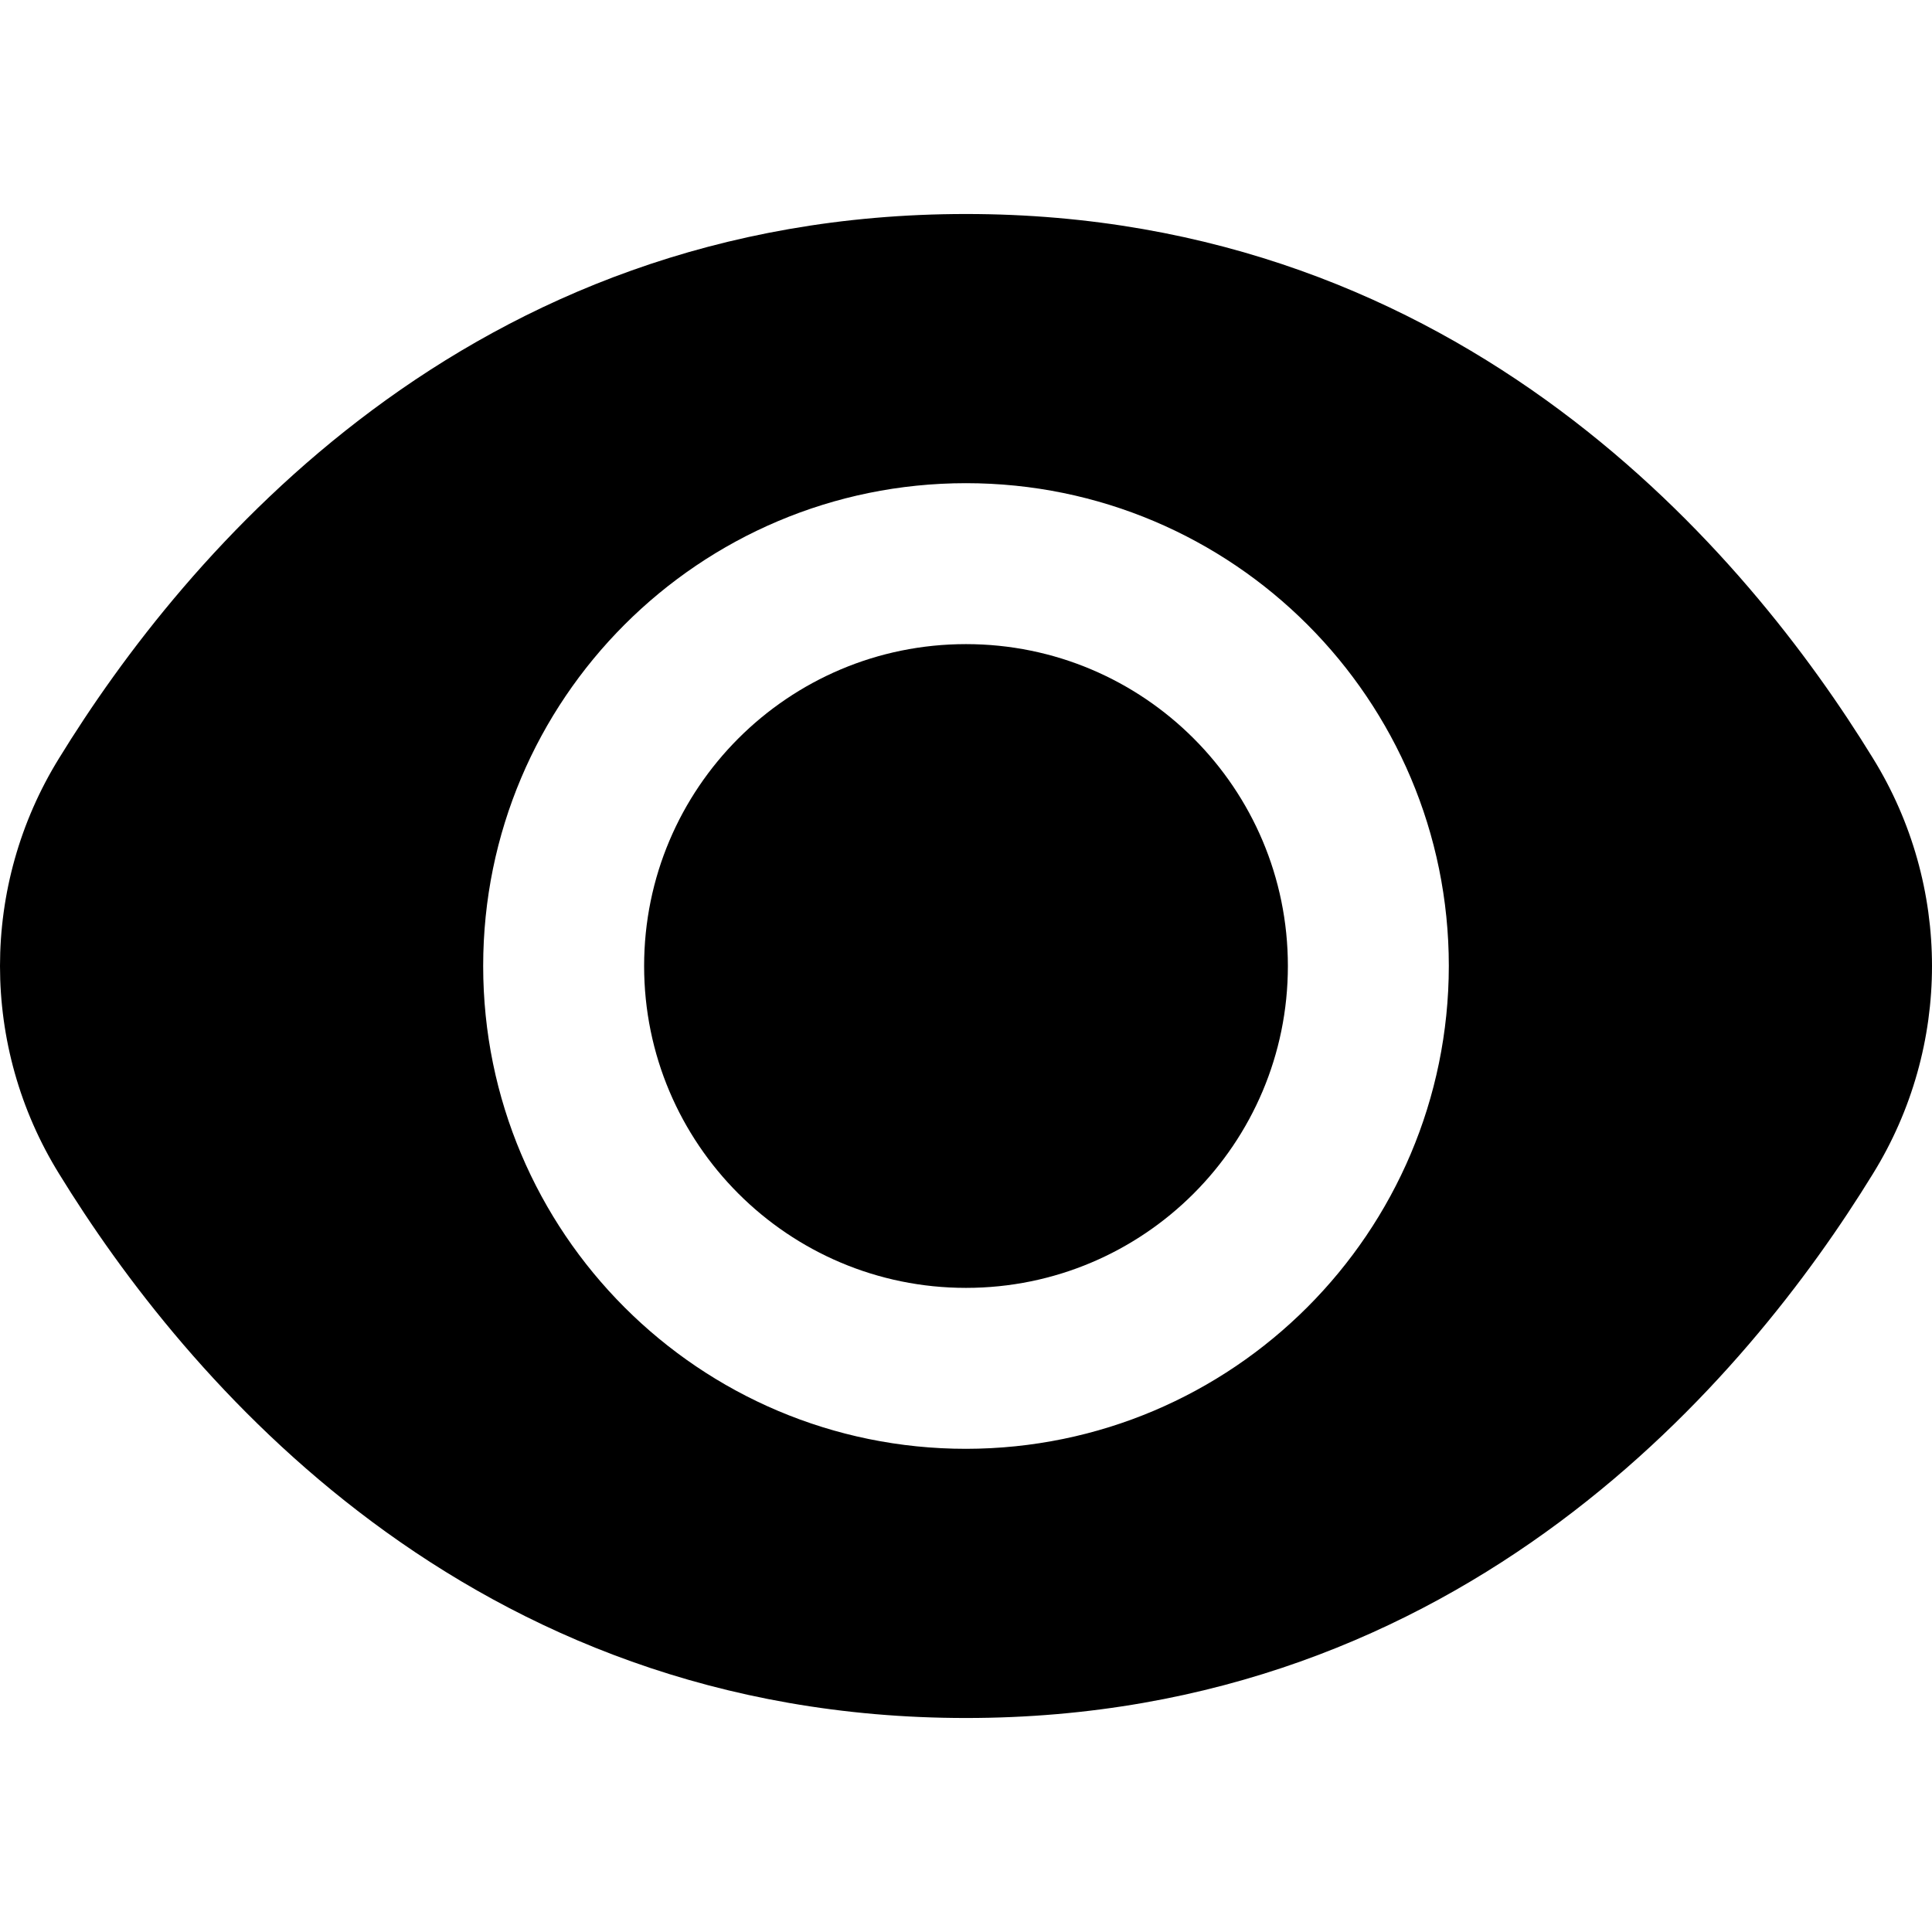
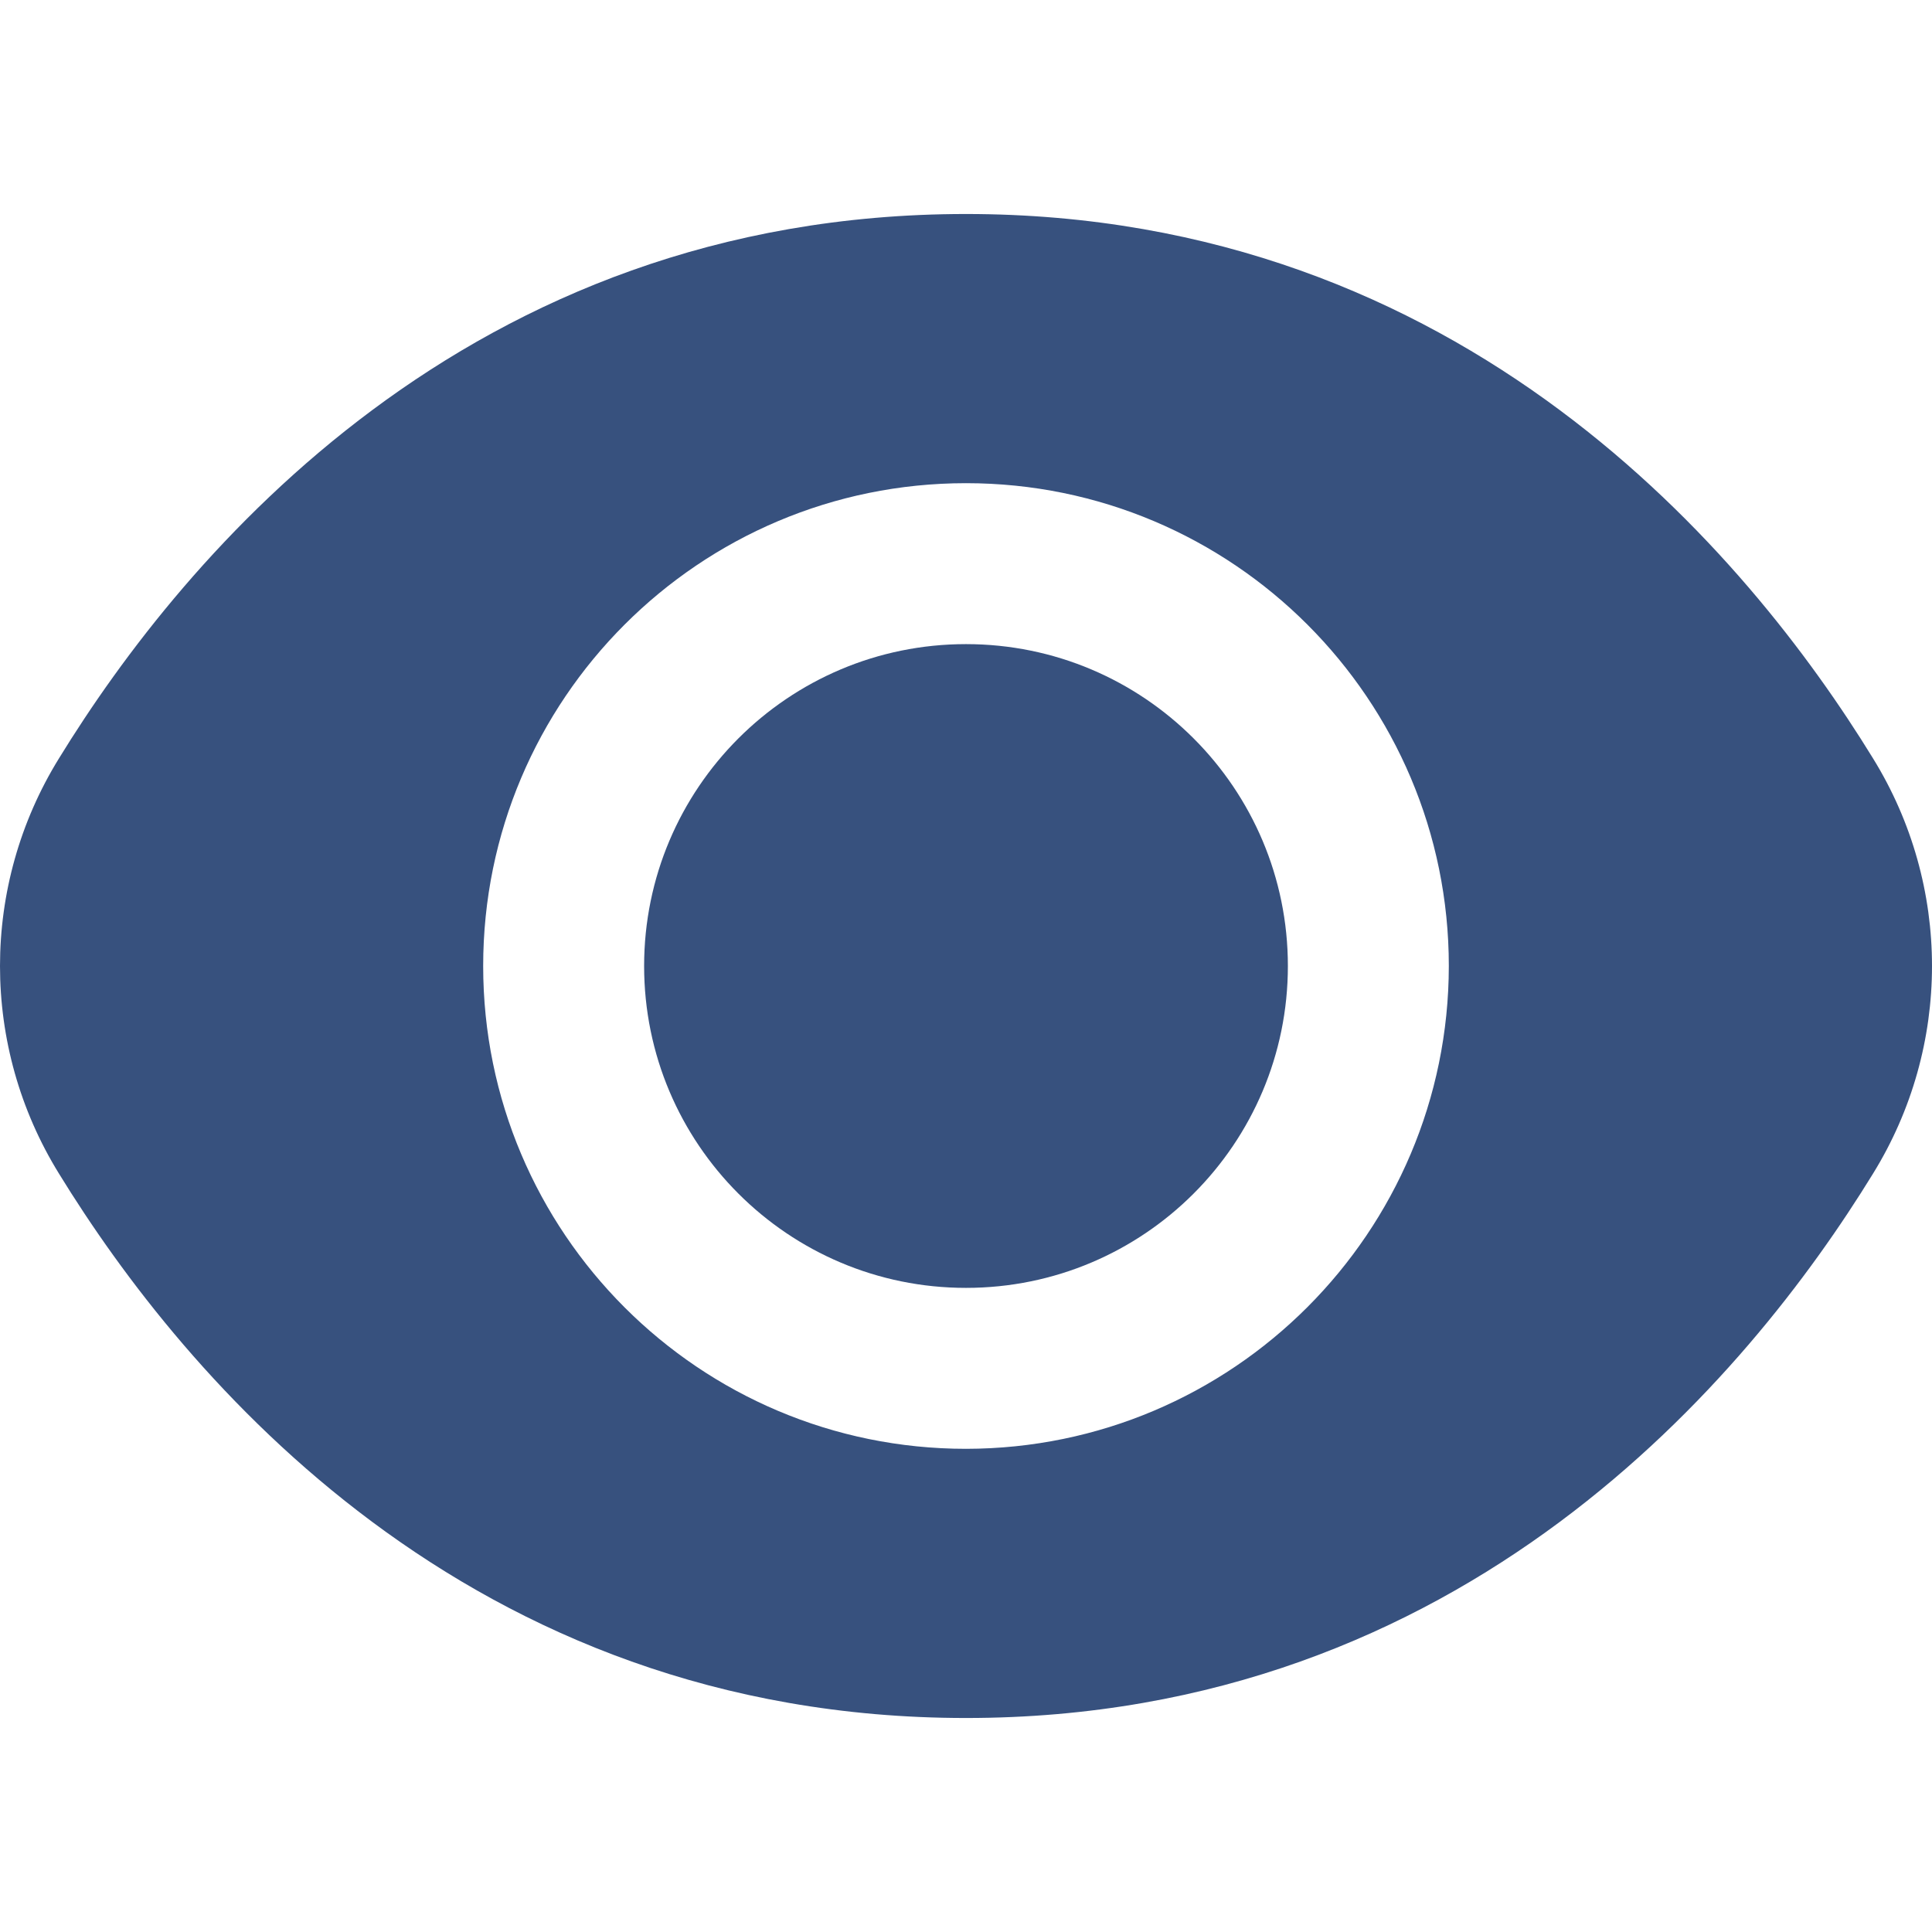
- <svg xmlns="http://www.w3.org/2000/svg" version="1.1" id="Capa_1" x="0px" y="0px" viewBox="0 0 512.19 512.19" style="enable-background:new 0 0 512.19 512.19;" xml:space="preserve" width="20px" height="20px">
+ <svg xmlns="http://www.w3.org/2000/svg" version="1.1" id="Capa_1" x="0px" y="0px" viewBox="0 0 512.19 512.19" style="enable-background:new 0 0 512.19 512.19;" xml:space="preserve" width="20px" height="20px" fill="#37517e">
  <g>
    <circle cx="256.095" cy="256.095" r="85.333" />
    <path d="M496.543,201.034C463.455,147.146,388.191,56.735,256.095,56.735S48.735,147.146,15.647,201.034   c-20.862,33.743-20.862,76.379,0,110.123c33.088,53.888,108.352,144.299,240.448,144.299s207.36-90.411,240.448-144.299   C517.405,277.413,517.405,234.777,496.543,201.034z M256.095,384.095c-70.692,0-128-57.308-128-128s57.308-128,128-128   s128,57.308,128,128C384.024,326.758,326.758,384.024,256.095,384.095z" />
  </g>
</svg>
